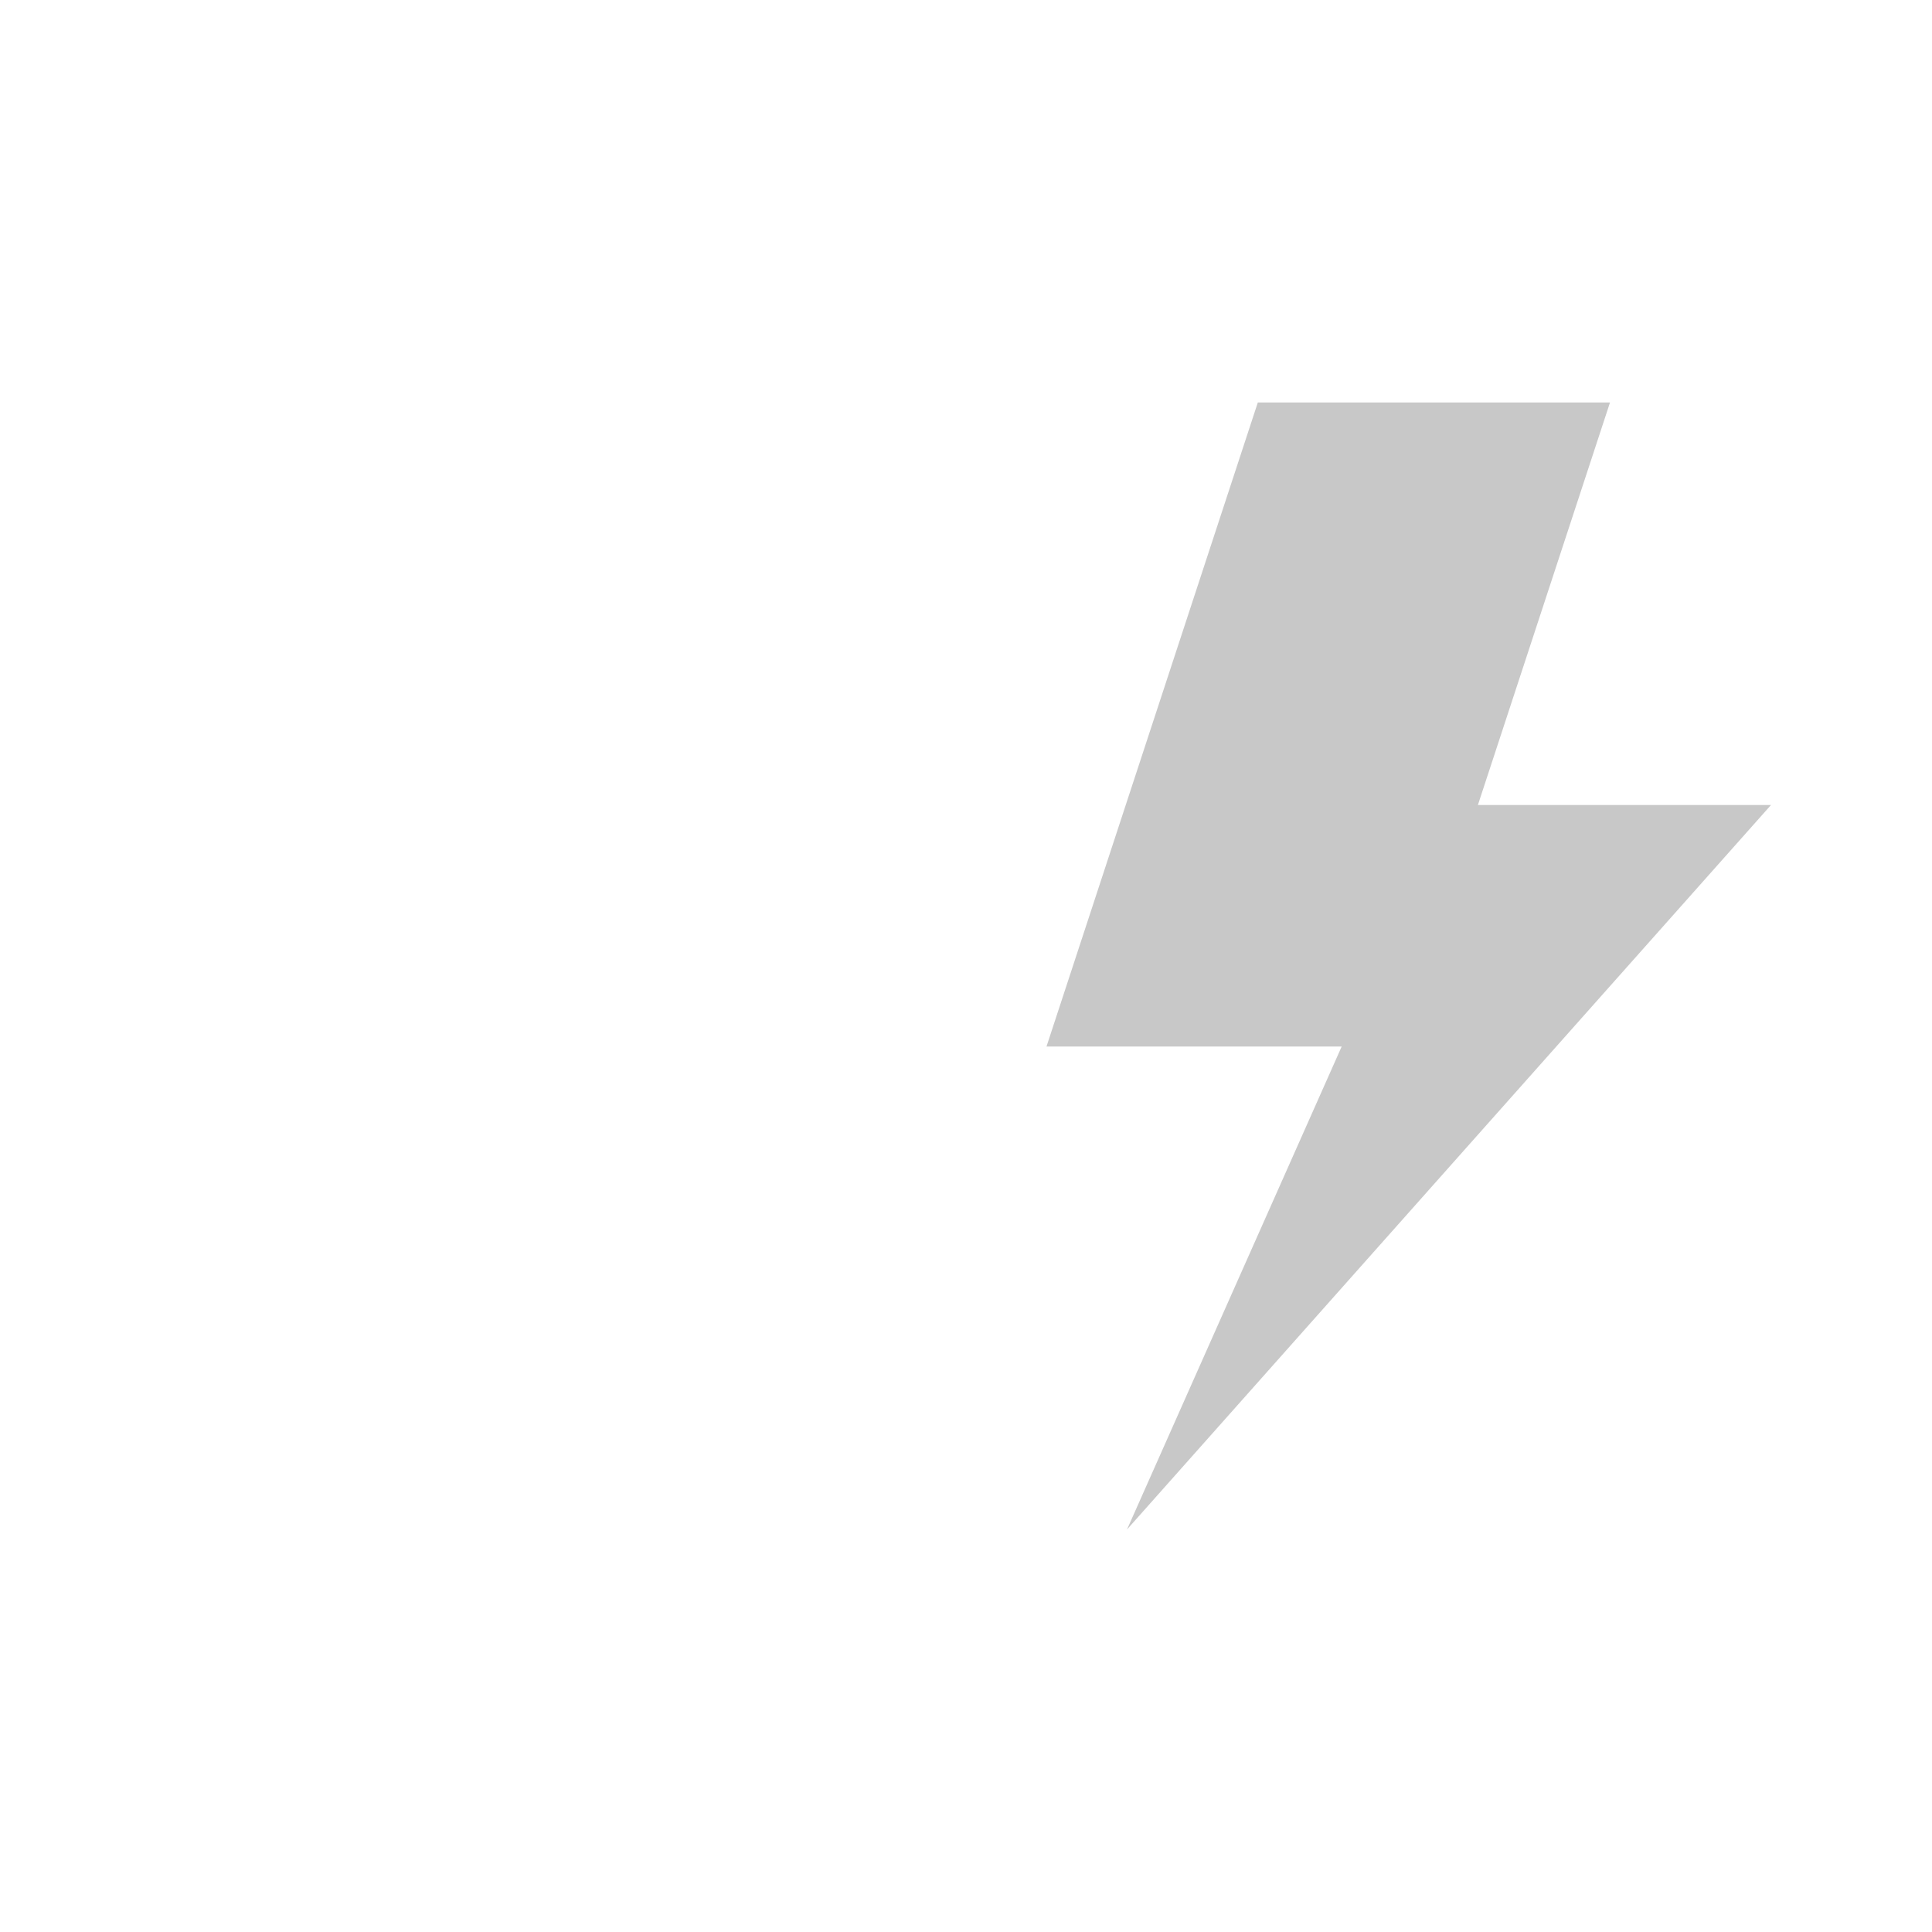
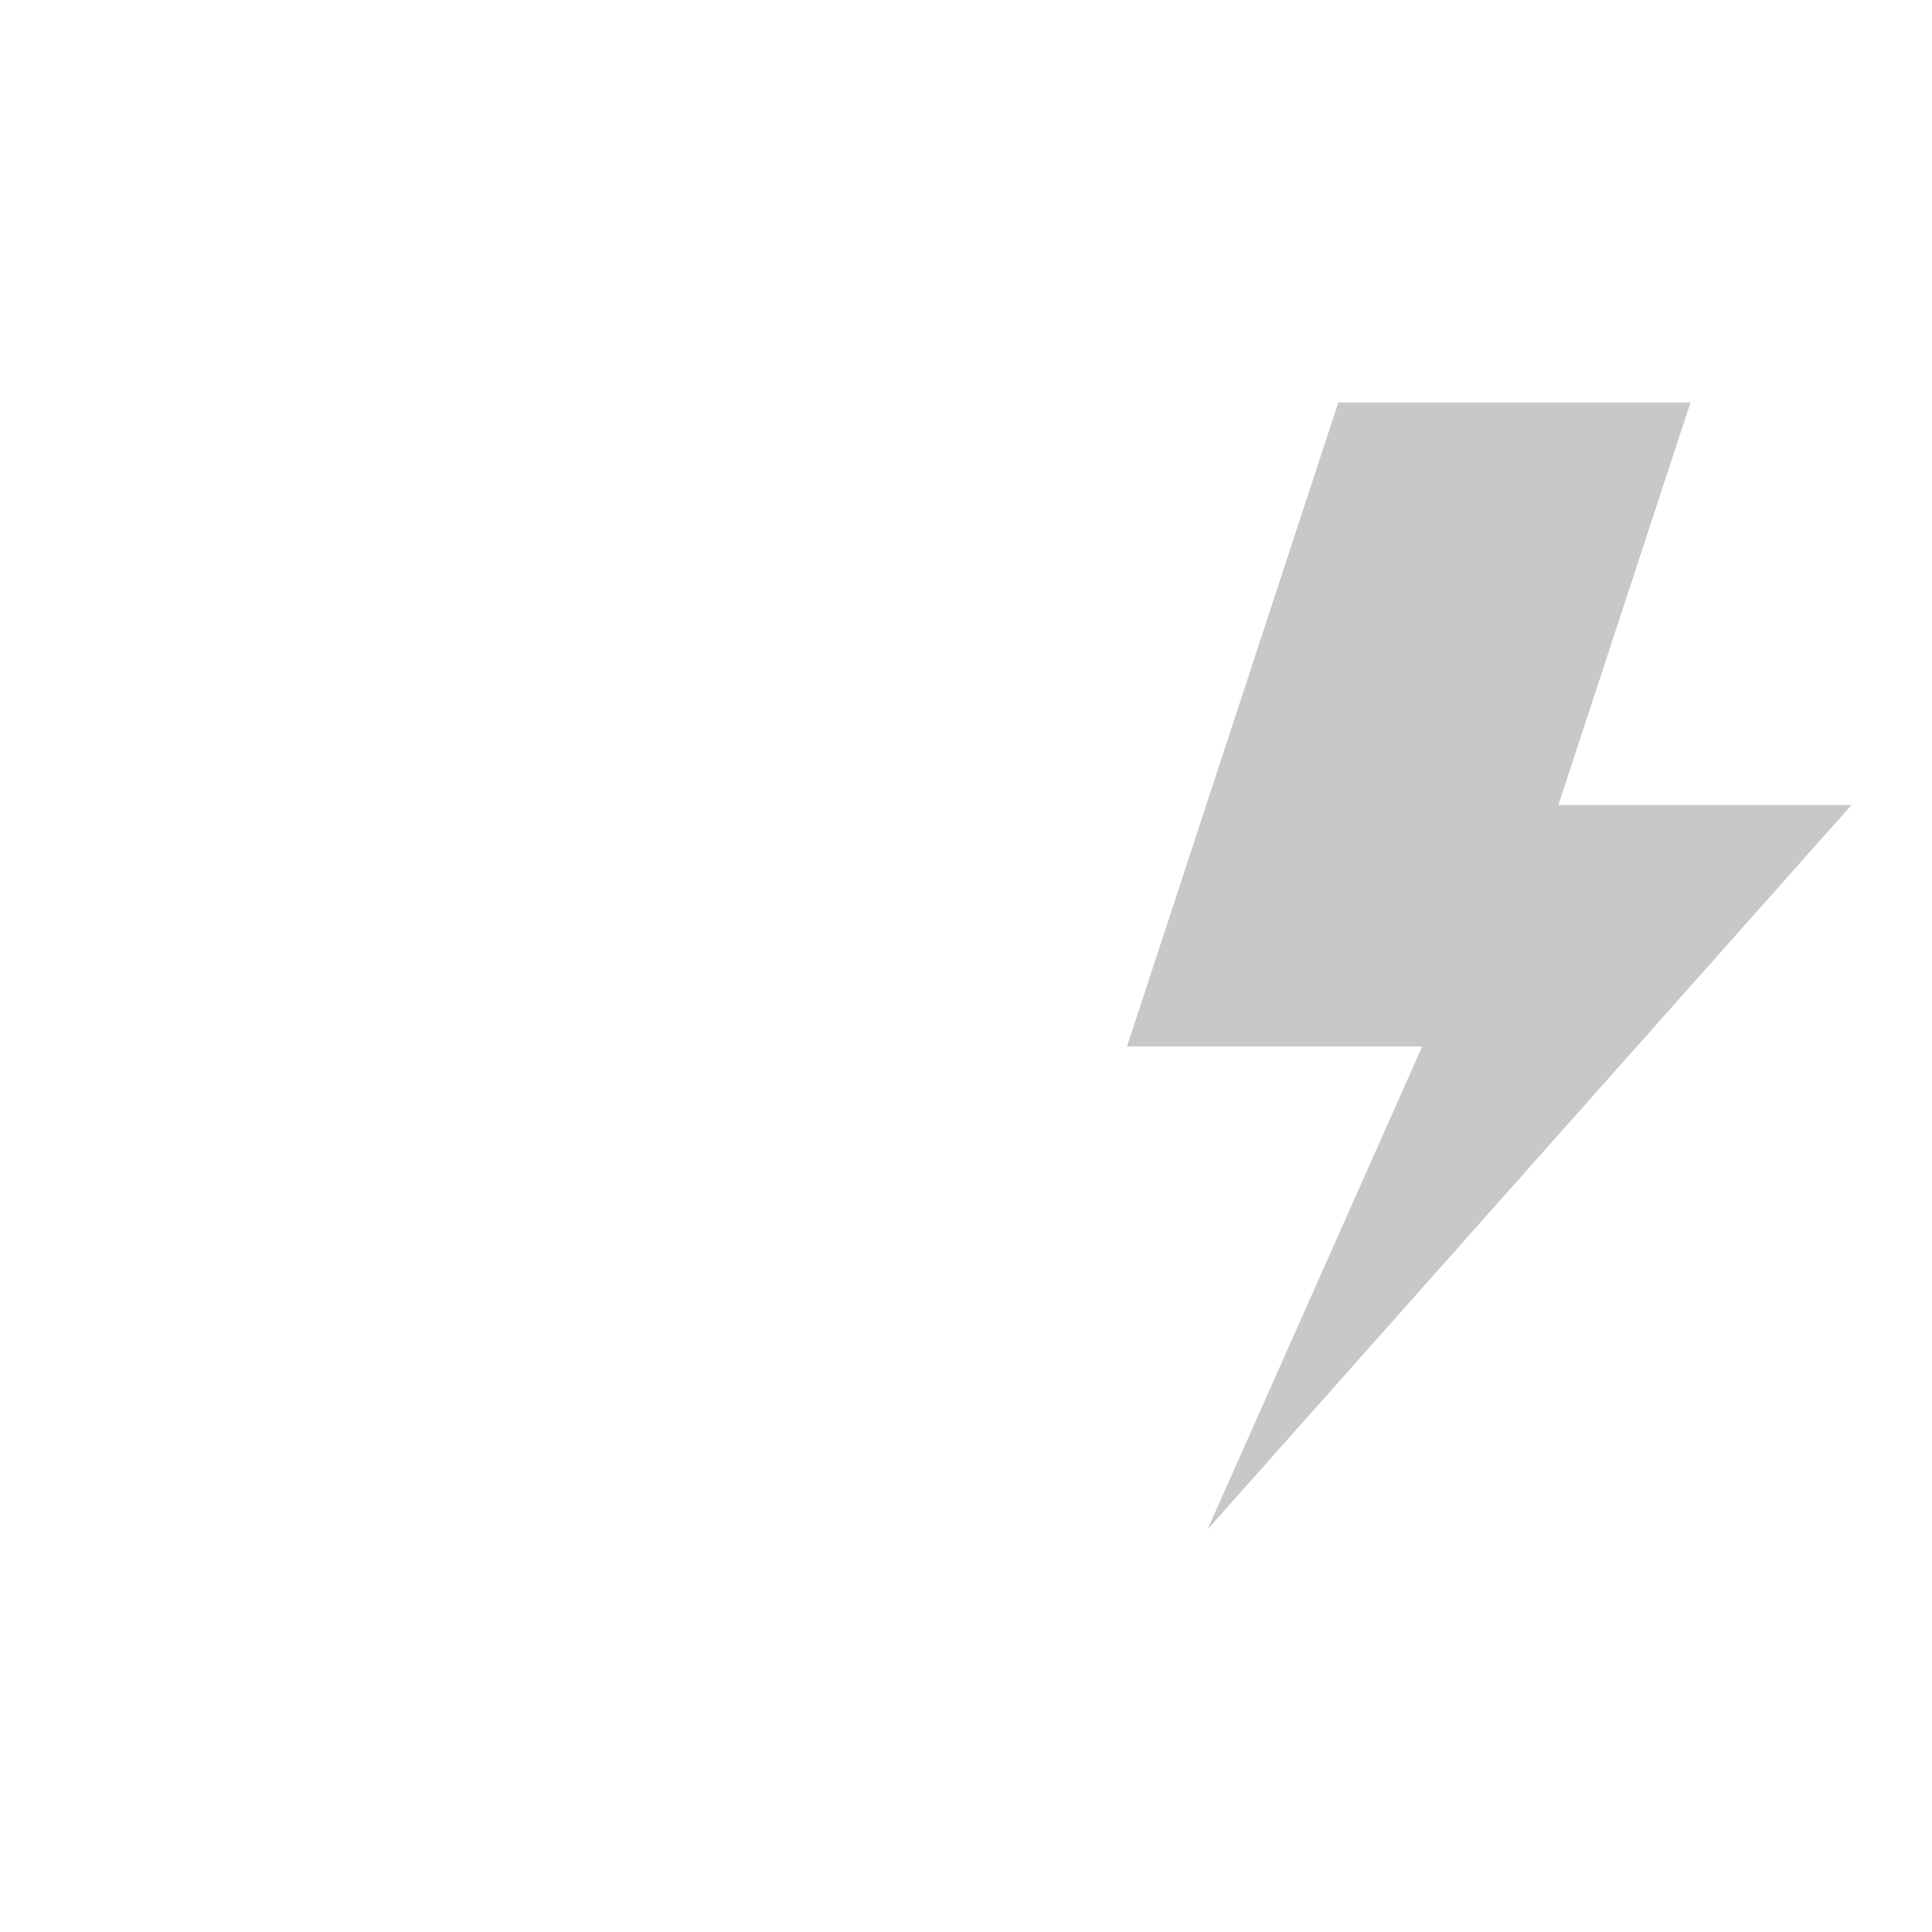
<svg xmlns="http://www.w3.org/2000/svg" width="24" height="24" viewBox="0 0 24 24" fill="none">
-   <path fill-rule="evenodd" clip-rule="evenodd" d="M16.667 13H13L15.625 5H20L18.359 10H22L14 19L16.667 13Z" fill="#C8C8C8" />
+   <path fill-rule="evenodd" clip-rule="evenodd" d="M17.667 13H14L16.625 5H21L19.359 10H23L15 19L17.667 13Z" fill="#C8C8C8" />
</svg>
